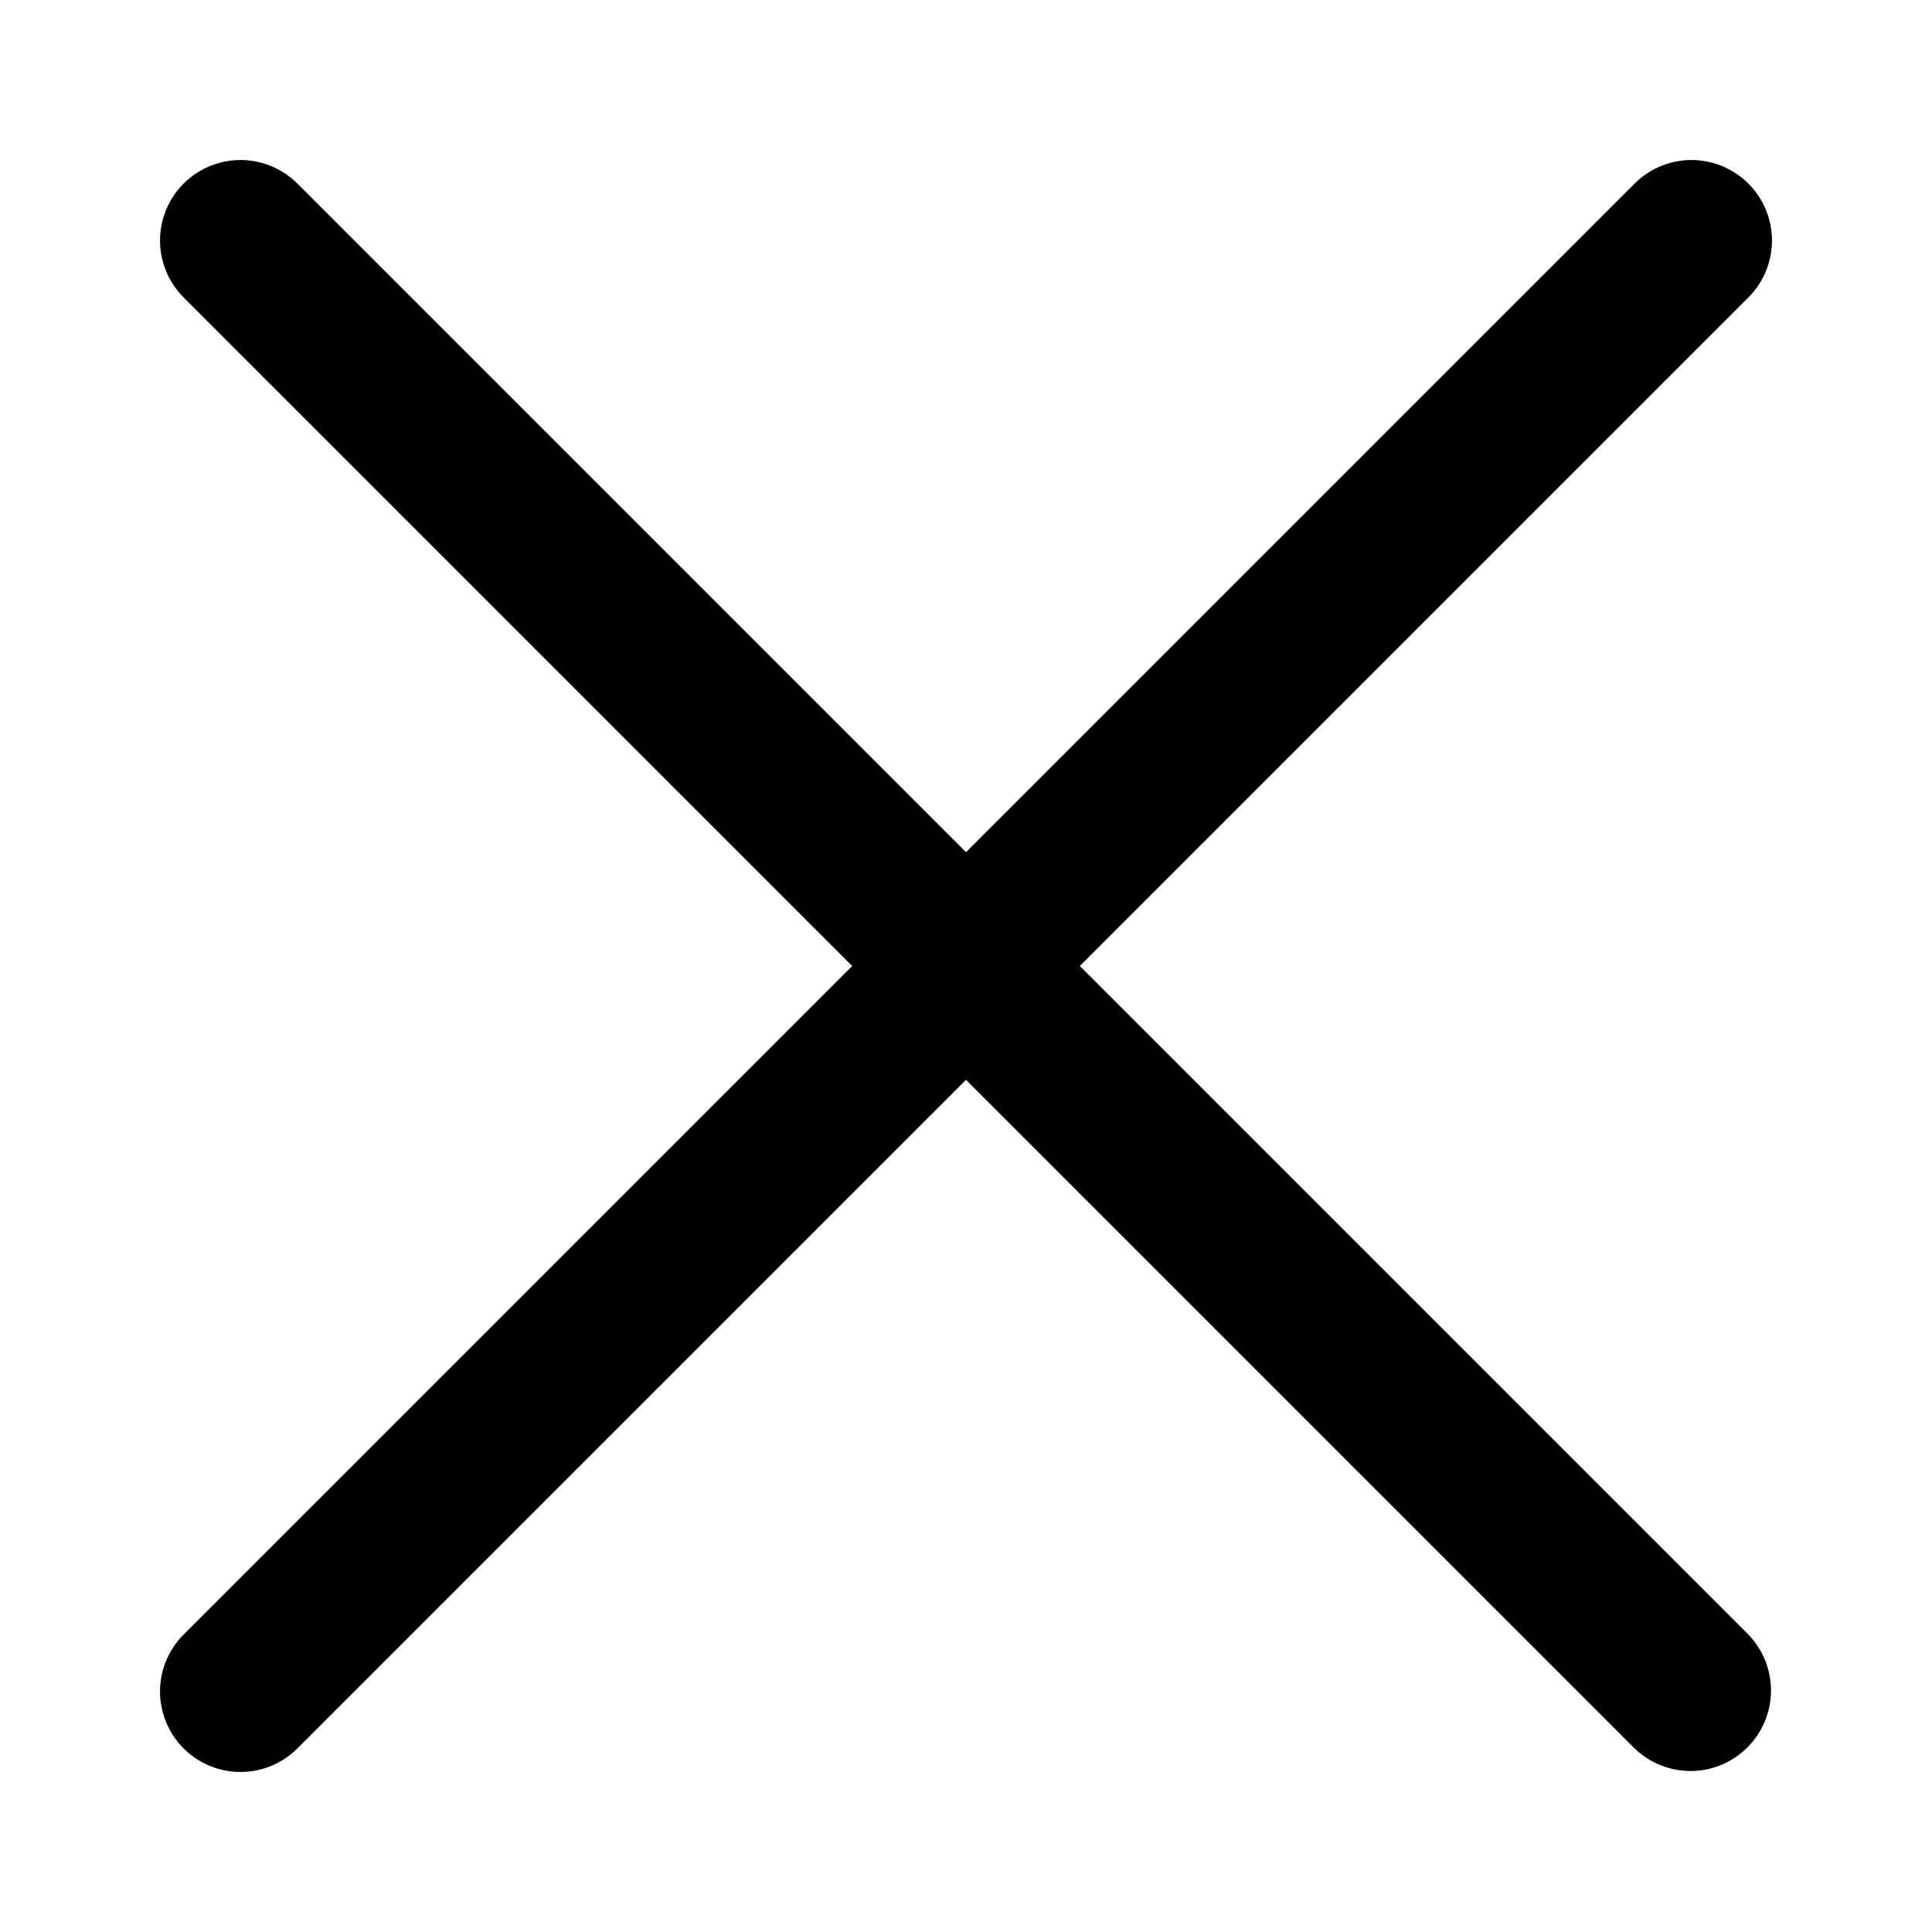
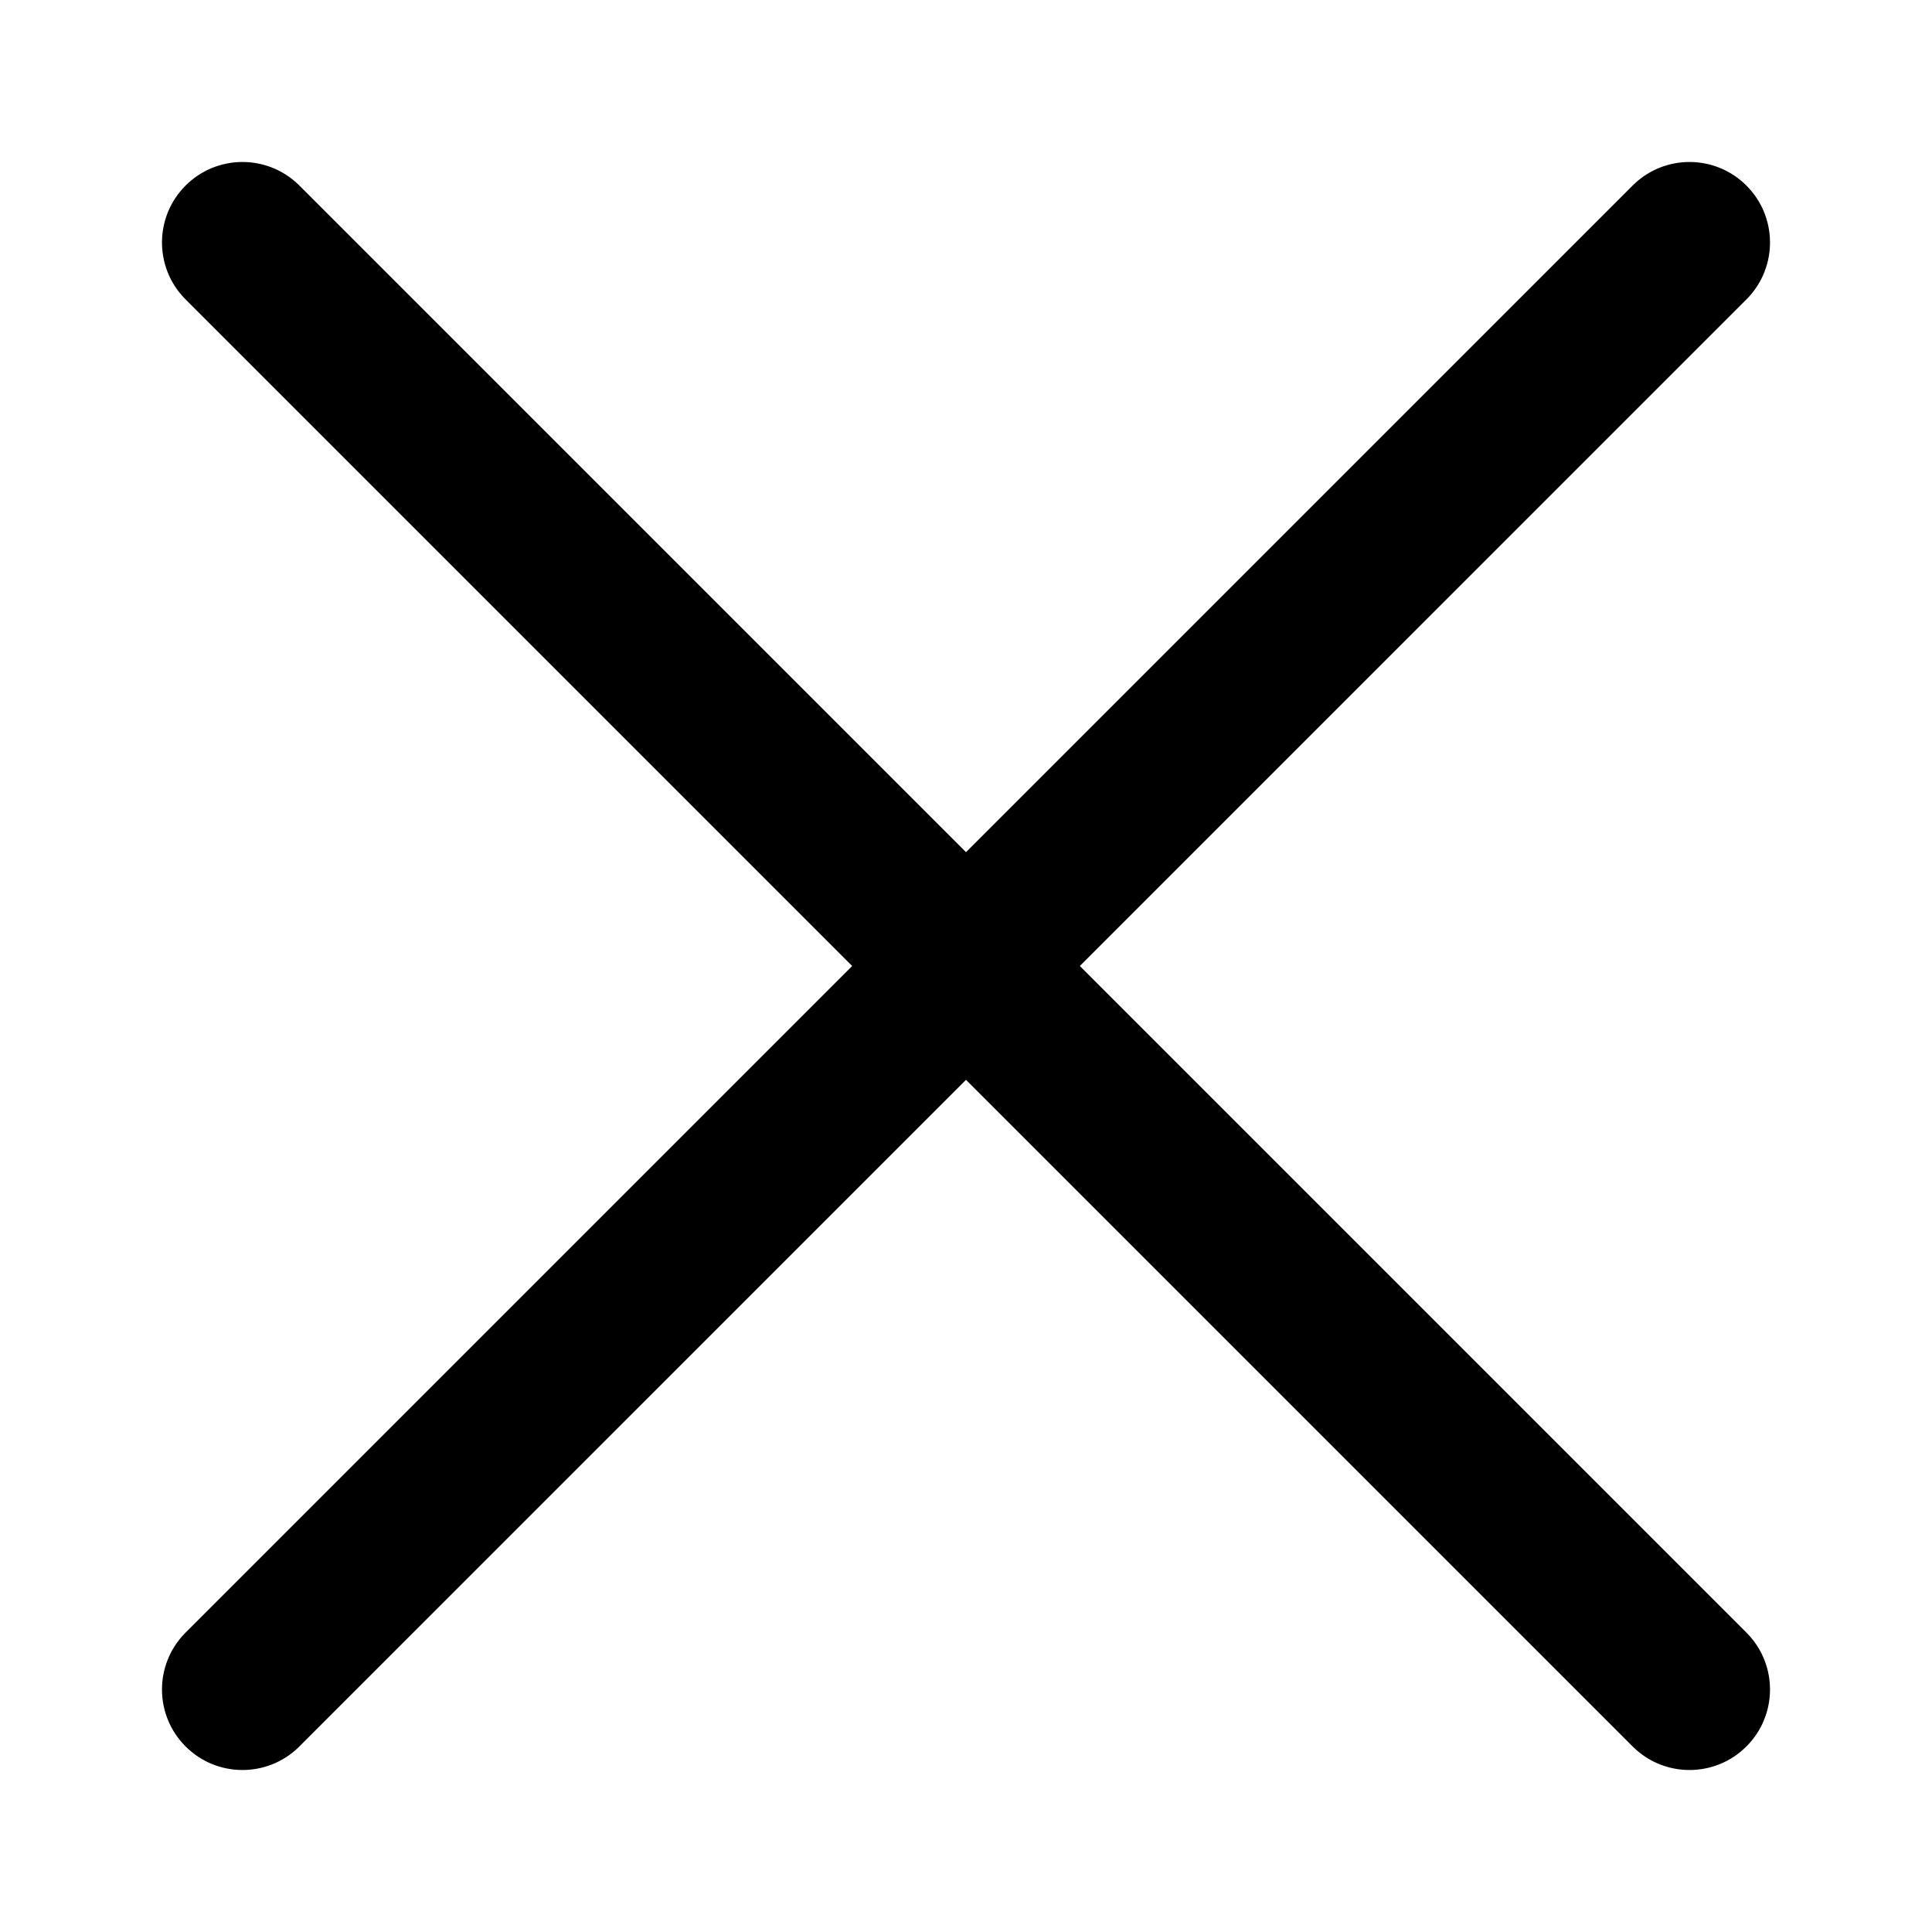
- <svg xmlns="http://www.w3.org/2000/svg" width="48" height="48" viewBox="0 0 48 48">
-   <path d="M26.828 24 43.414 7.414a2 2 0 1 0-2.828-2.828L24 21.172 7.414 4.586a2 2 0 1 0-2.828 2.828L21.172 24 4.586 40.586a2 2 0 1 0 2.828 2.828L24 26.828l16.586 16.586c.39.39.902.586 1.414.586s1.023-.195 1.414-.586a2 2 0 0 0 0-2.828L26.828 24Z" />
+ <svg width="24" height="24" viewBox="0 0 24 24">
+   <path d="M21.707 3.707a1 1 0 0 0-1.414-1.414L12 10.586 3.707 2.293a1 1 0 0 0-1.414 1.414L10.586 12l-8.293 8.293a1 1 0 0 0 1.414 1.414L12 13.414l8.293 8.293a1 1 0 0 0 1.414-1.414L13.414 12l8.293-8.293Z" />
</svg>
